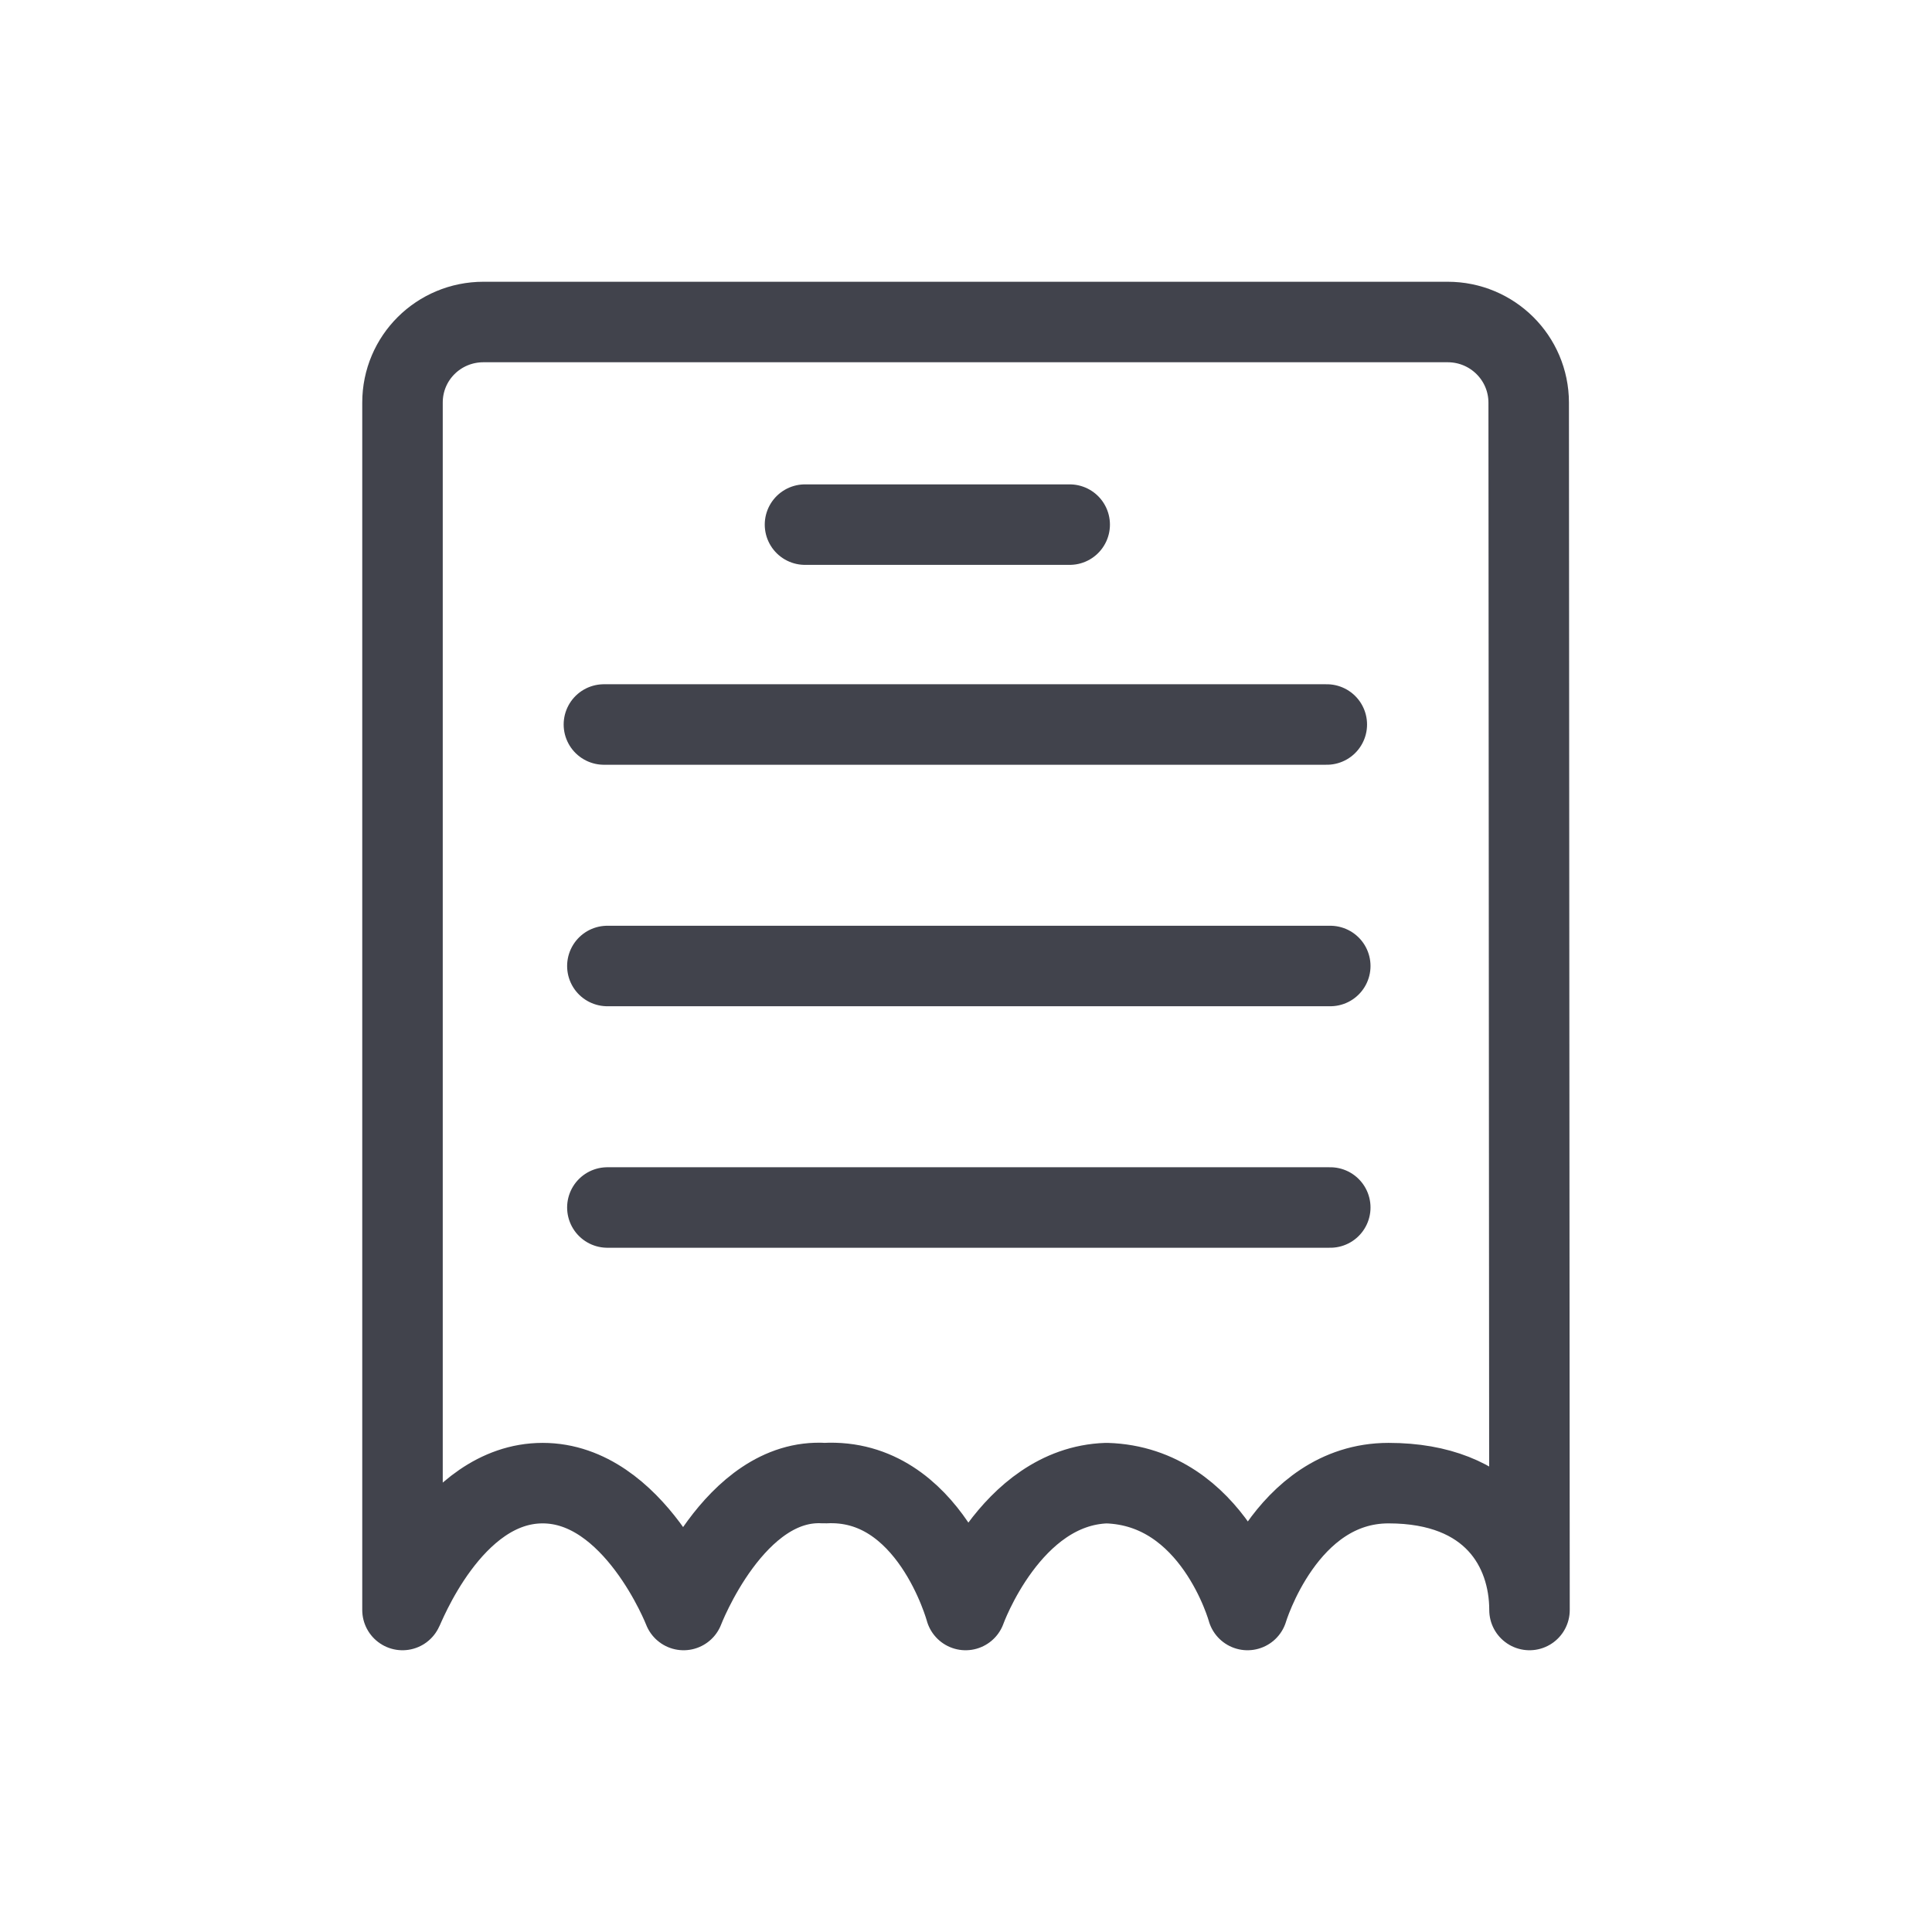
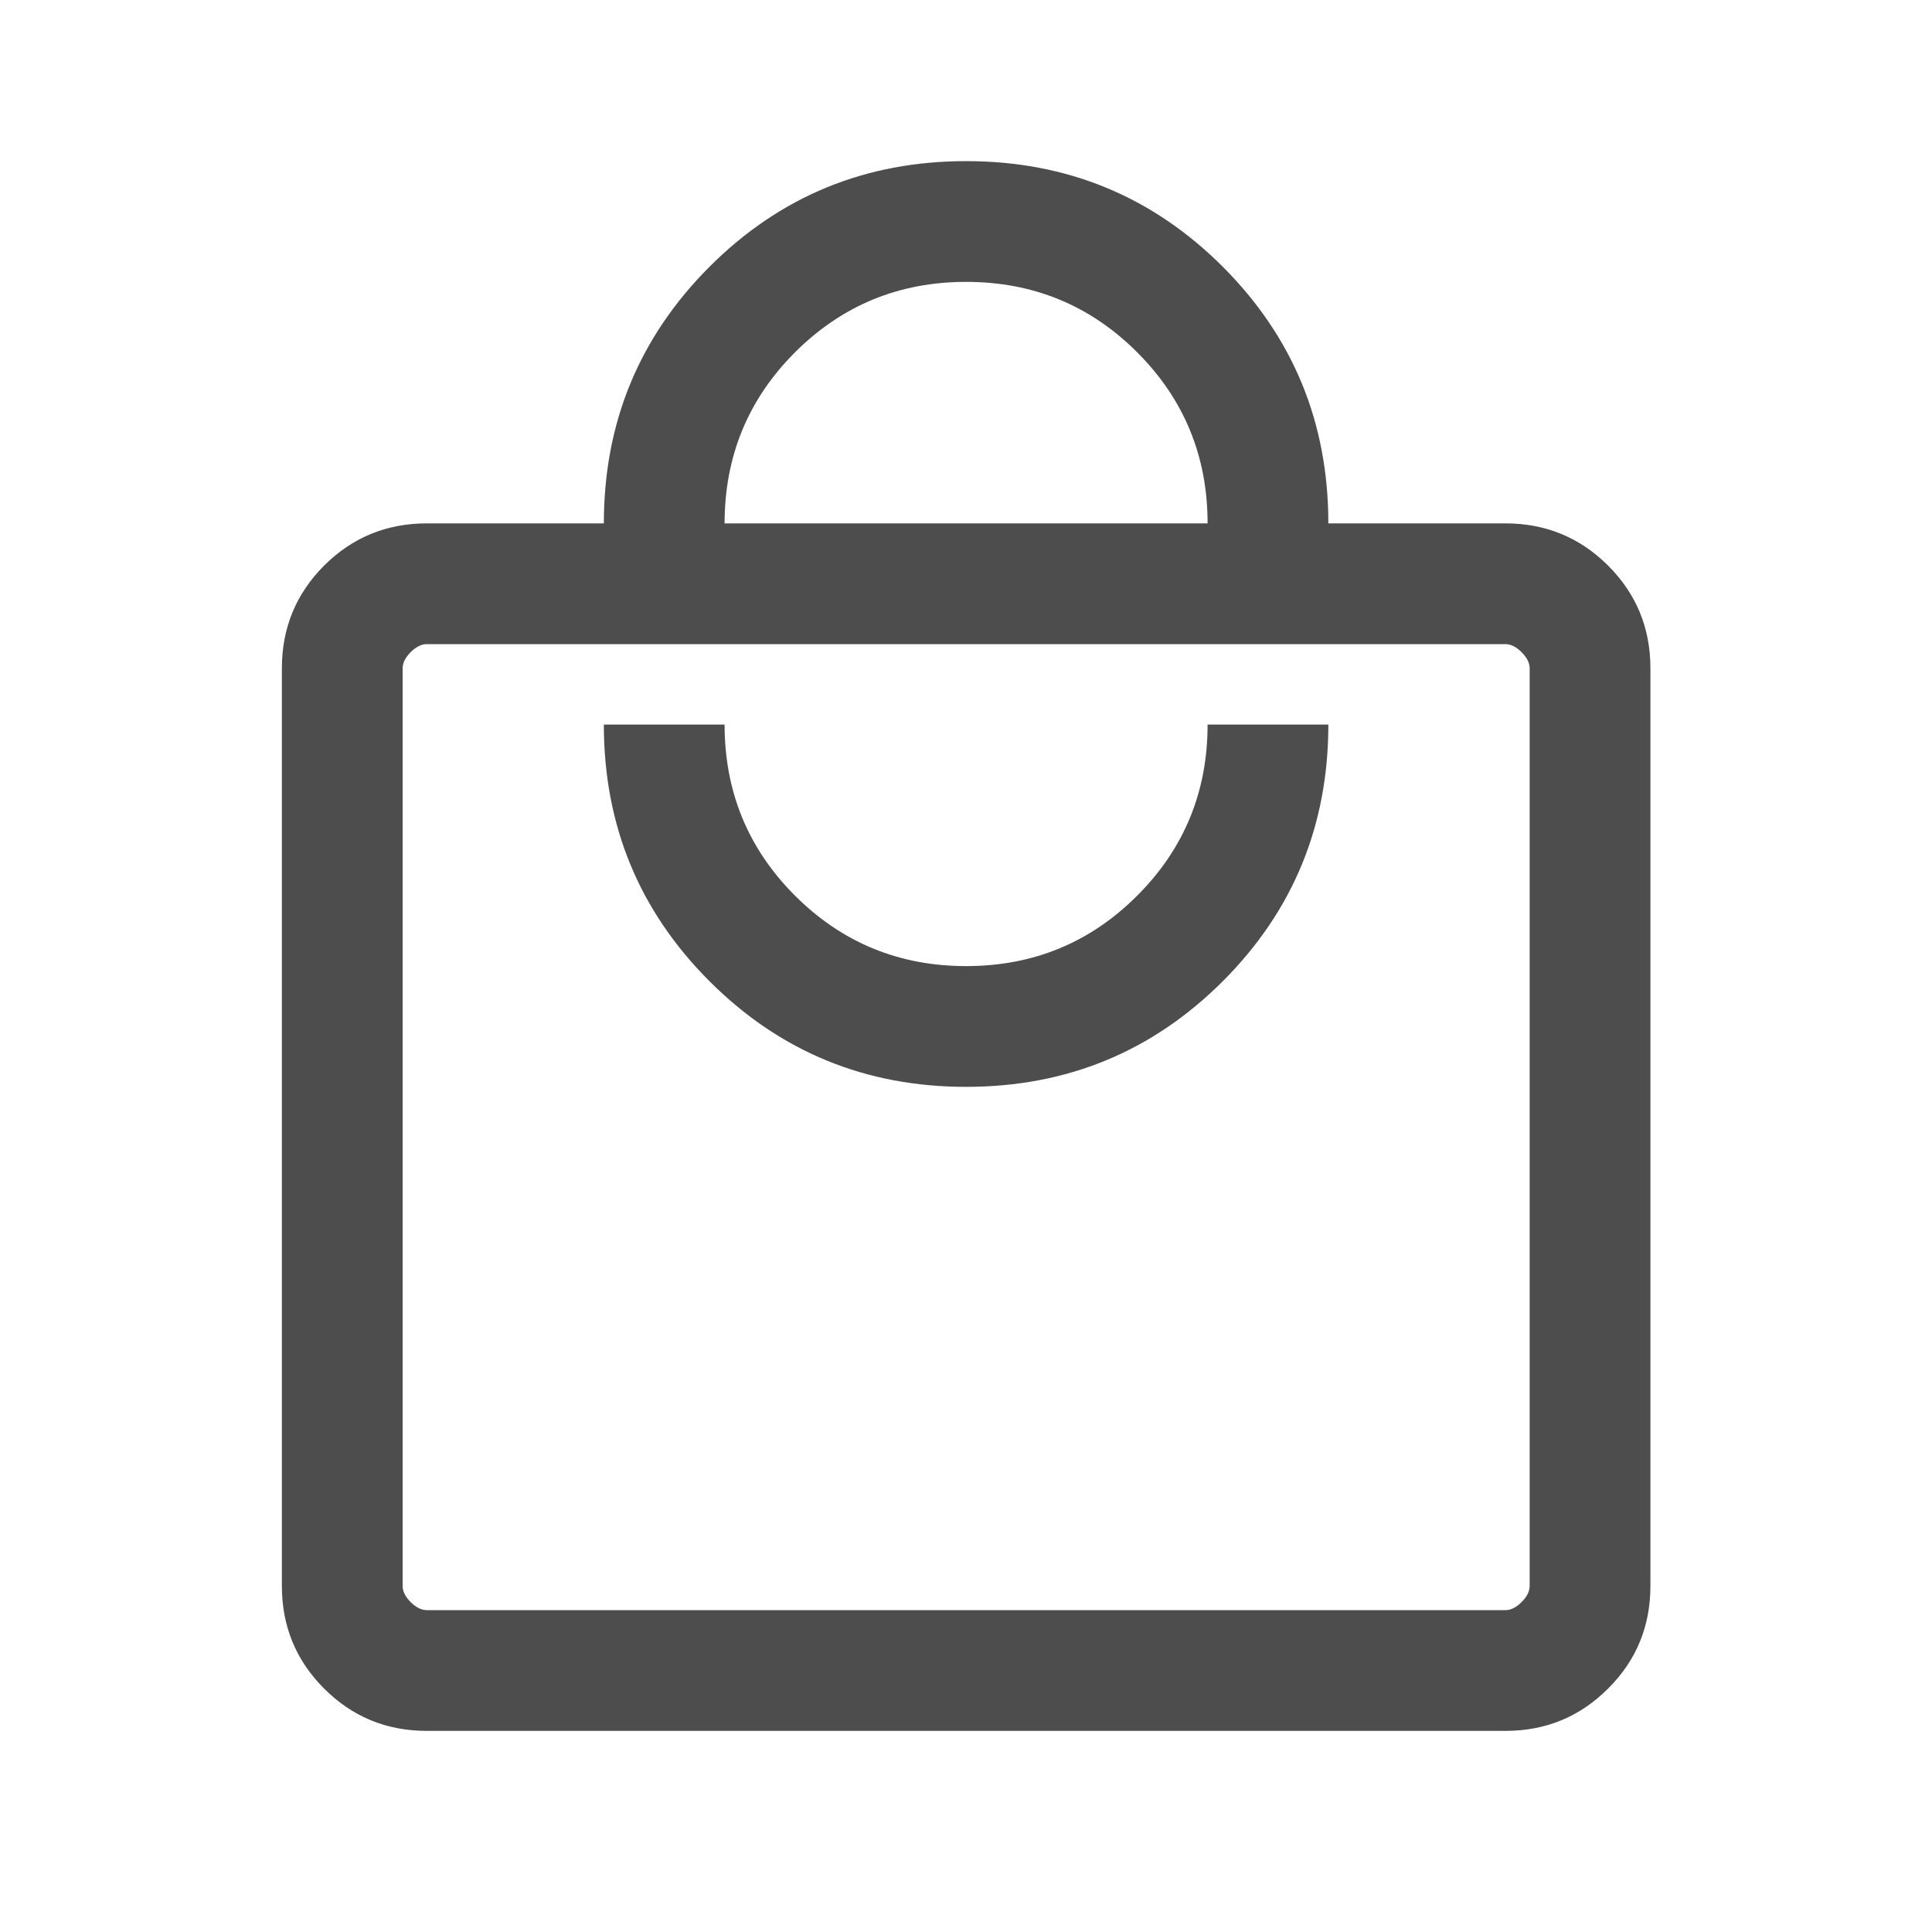
- <svg xmlns="http://www.w3.org/2000/svg" width="24px" height="24px" viewBox="0 0 24 24" version="1.1">
-   <g id="orders" stroke="none" stroke-width="1" fill="none" fill-rule="evenodd">
-     <g id="Group-7">
-       <rect id="Rectangle" x="0" y="0" width="24" height="24" />
-       <g id="Page-1" transform="translate(5, 4)" stroke="#41434C" stroke-linecap="round" stroke-linejoin="round">
-         <path d="M-7.46645652e-14,16 C0.011,16 0.601,14.424 1.741,14.424 C2.88,14.424 3.492,16 3.492,16 C3.492,16 4.121,14.352 5.243,14.424 C6.55,14.352 6.995,16 6.995,16 C6.995,16 7.545,14.463 8.746,14.424 C10.076,14.463 10.497,16 10.497,16 C10.497,16 10.967,14.424 12.249,14.424 C13.53,14.424 14,15.237 14,16 L13.99,1.001 C13.989,0.448 13.54,0 12.983,0 L1.006,0 C0.45,0 -7.46645652e-14,0.445 -7.46645652e-14,1.001 L-7.46645652e-14,16 Z" id="Stroke-1" />
-         <path d="M5,2.517 L8.288,2.517" id="Stroke-5" />
-         <path d="M2.502,5 L11.482,5" id="Stroke-3" />
-         <path d="M2.545,8 L11.525,8" id="Stroke-7" />
-         <path d="M2.545,11 L11.525,11" id="Stroke-7" />
-       </g>
-     </g>
+ <svg xmlns="http://www.w3.org/2000/svg" width="20" height="20" viewBox="0 0 20 20" fill="none">
+   <mask id="mask0_30599_19819" style="mask-type:alpha" maskUnits="userSpaceOnUse" x="0" y="0" width="20" height="20">
+     <rect width="20" height="20" fill="#D9D9D9" />
+   </mask>
+   <g mask="url(#mask0_30599_19819)">
+     <path d="M4.418 17.918C4.001 17.918 3.647 17.772 3.355 17.48C3.064 17.189 2.918 16.835 2.918 16.418V6.918C2.918 6.501 3.064 6.147 3.355 5.855C3.647 5.564 4.001 5.418 4.418 5.418H6.251C6.251 4.376 6.616 3.491 7.345 2.761C8.074 2.032 8.96 1.668 10.001 1.668C11.043 1.668 11.928 2.032 12.658 2.761C13.387 3.491 13.751 4.376 13.751 5.418H15.585C16.001 5.418 16.355 5.564 16.647 5.855C16.939 6.147 17.085 6.501 17.085 6.918V16.418C17.085 16.835 16.939 17.189 16.647 17.48C16.355 17.772 16.001 17.918 15.585 17.918H4.418ZM4.418 16.668H15.585C15.64 16.668 15.696 16.64 15.751 16.585C15.807 16.529 15.835 16.474 15.835 16.418V6.918C15.835 6.862 15.807 6.807 15.751 6.751C15.696 6.696 15.64 6.668 15.585 6.668H4.418C4.362 6.668 4.307 6.696 4.251 6.751C4.196 6.807 4.168 6.862 4.168 6.918V16.418C4.168 16.474 4.196 16.529 4.251 16.585C4.307 16.64 4.362 16.668 4.418 16.668ZM10.001 11.251C11.043 11.251 11.928 10.887 12.658 10.158C13.387 9.429 13.751 8.543 13.751 7.501H12.501C12.501 8.196 12.258 8.786 11.772 9.272C11.286 9.758 10.696 10.001 10.001 10.001C9.307 10.001 8.717 9.758 8.23 9.272C7.744 8.786 7.501 8.196 7.501 7.501H6.251C6.251 8.543 6.616 9.429 7.345 10.158C8.074 10.887 8.96 11.251 10.001 11.251ZM7.501 5.418H12.501C12.501 4.724 12.258 4.133 11.772 3.647C11.286 3.161 10.696 2.918 10.001 2.918C9.307 2.918 8.717 3.161 8.23 3.647C7.744 4.133 7.501 4.724 7.501 5.418Z" fill="#4D4D4E" />
  </g>
</svg>
